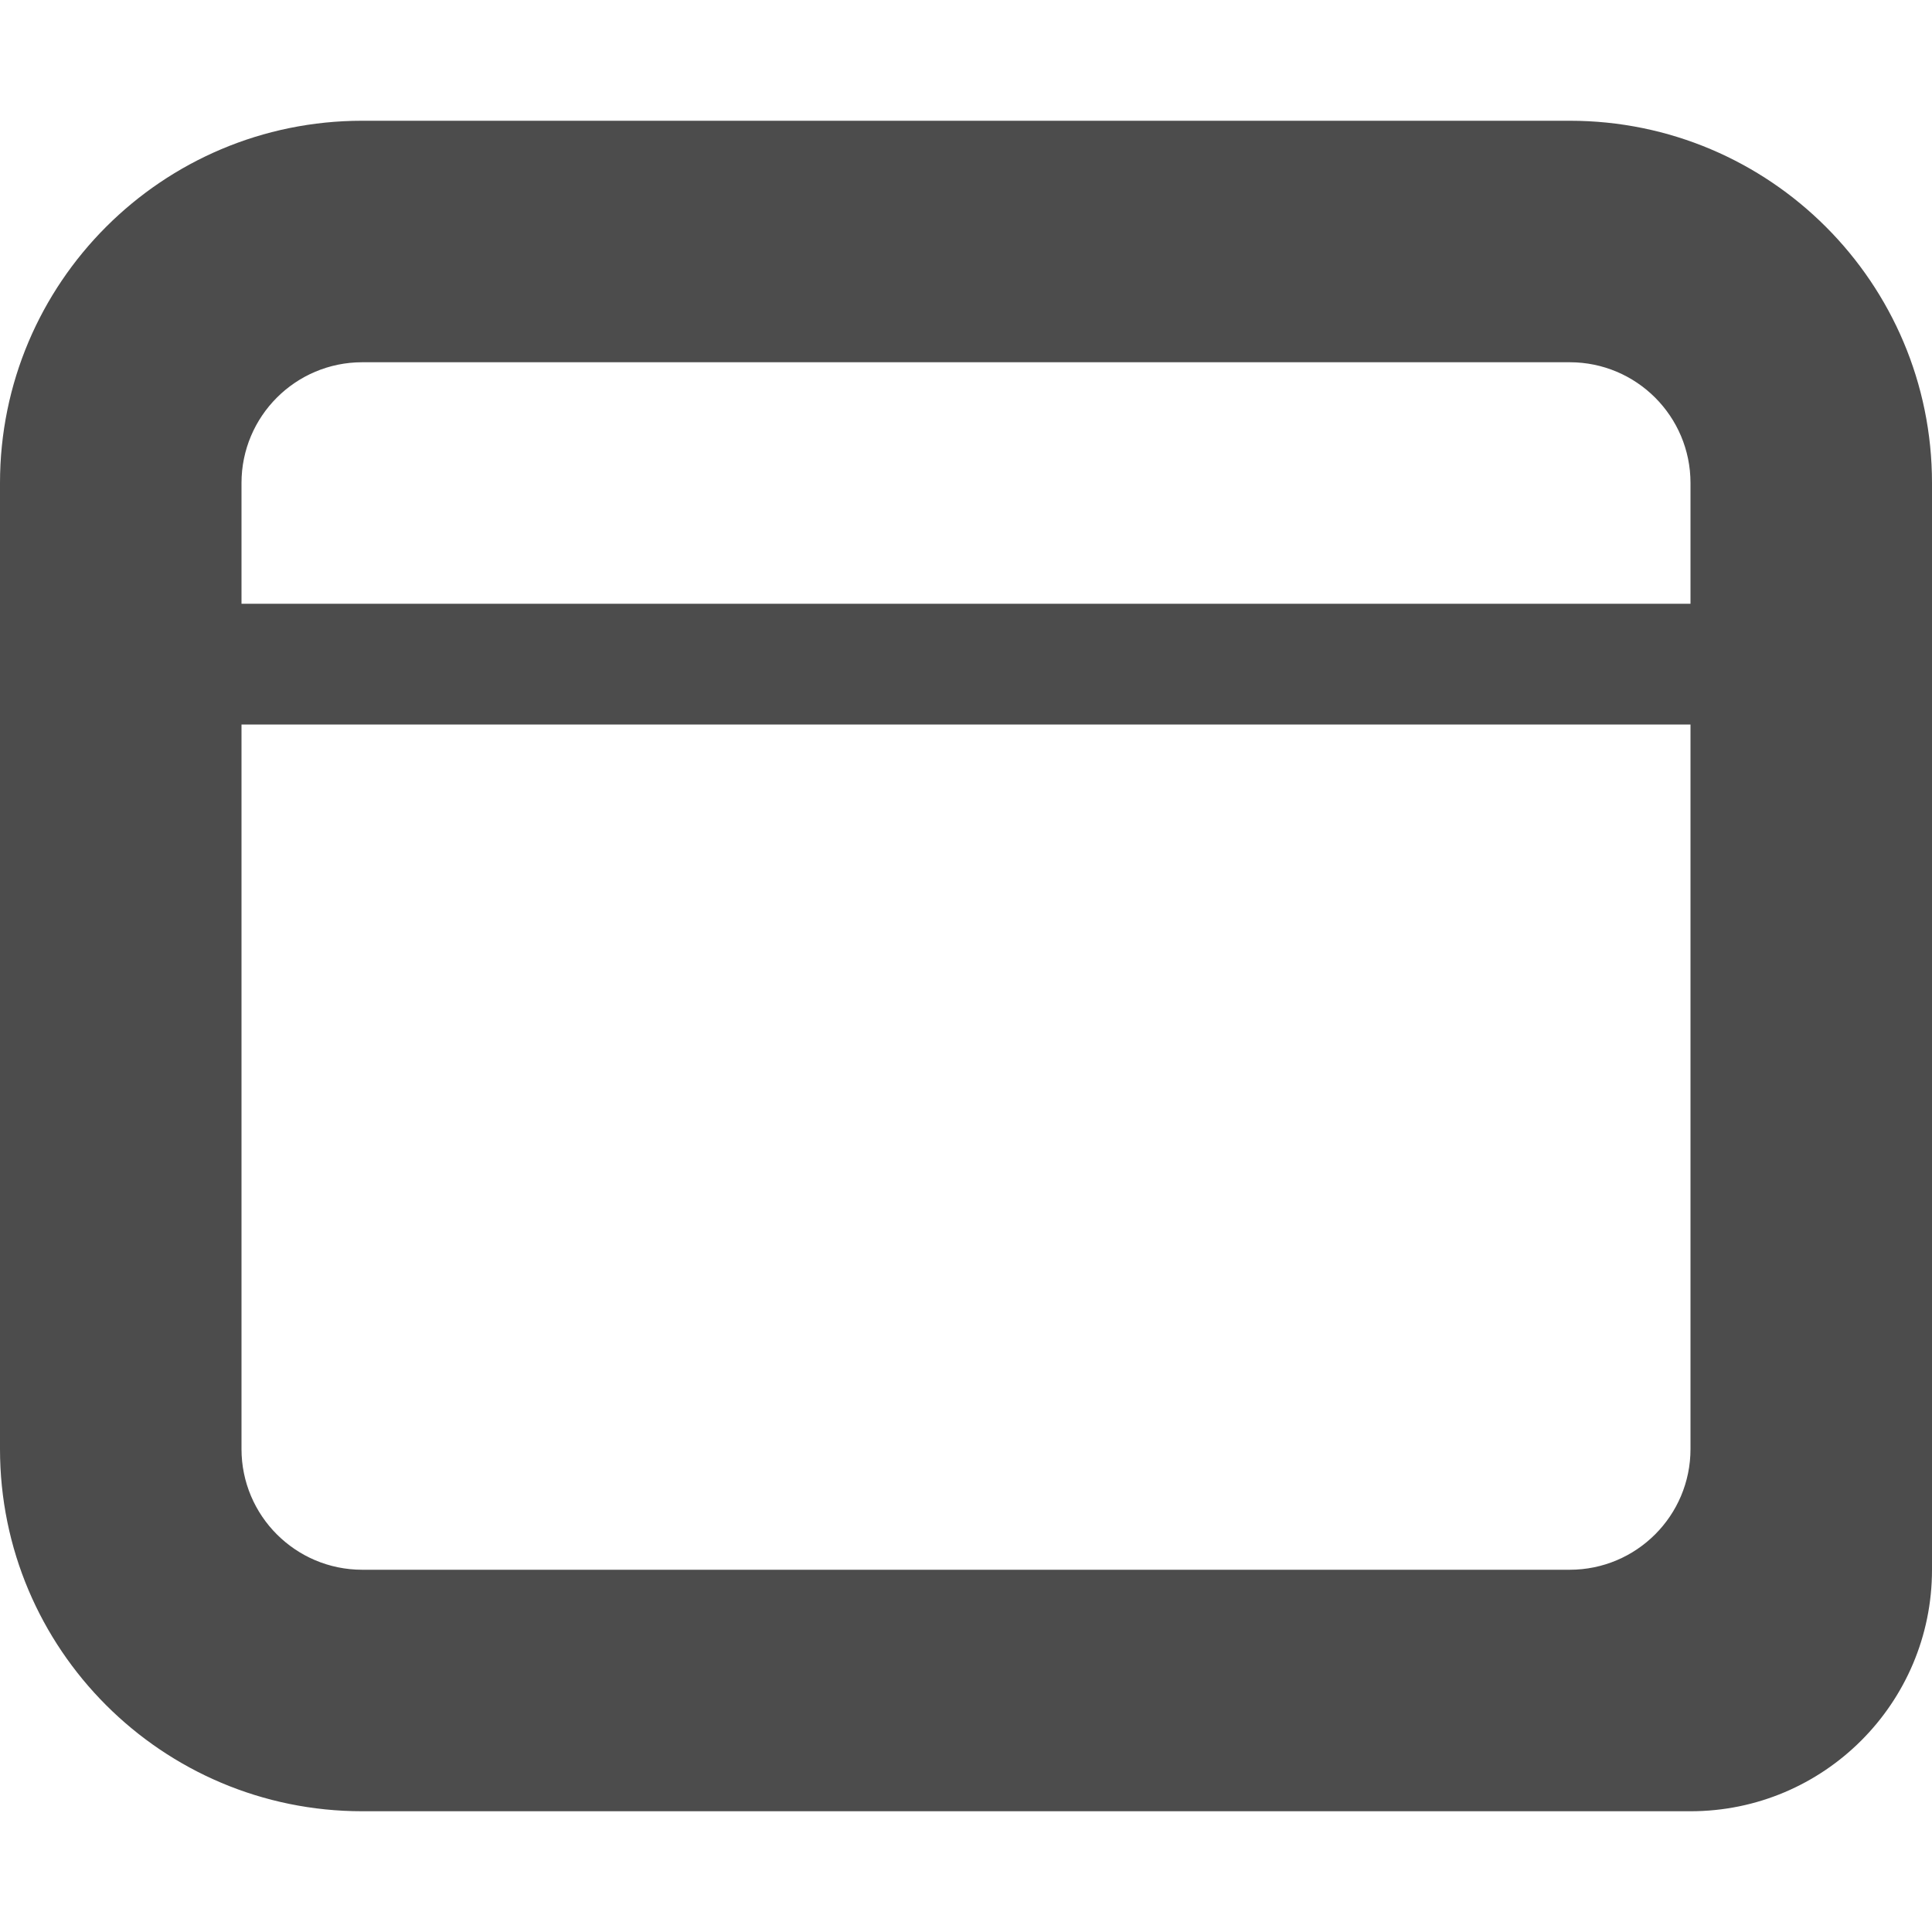
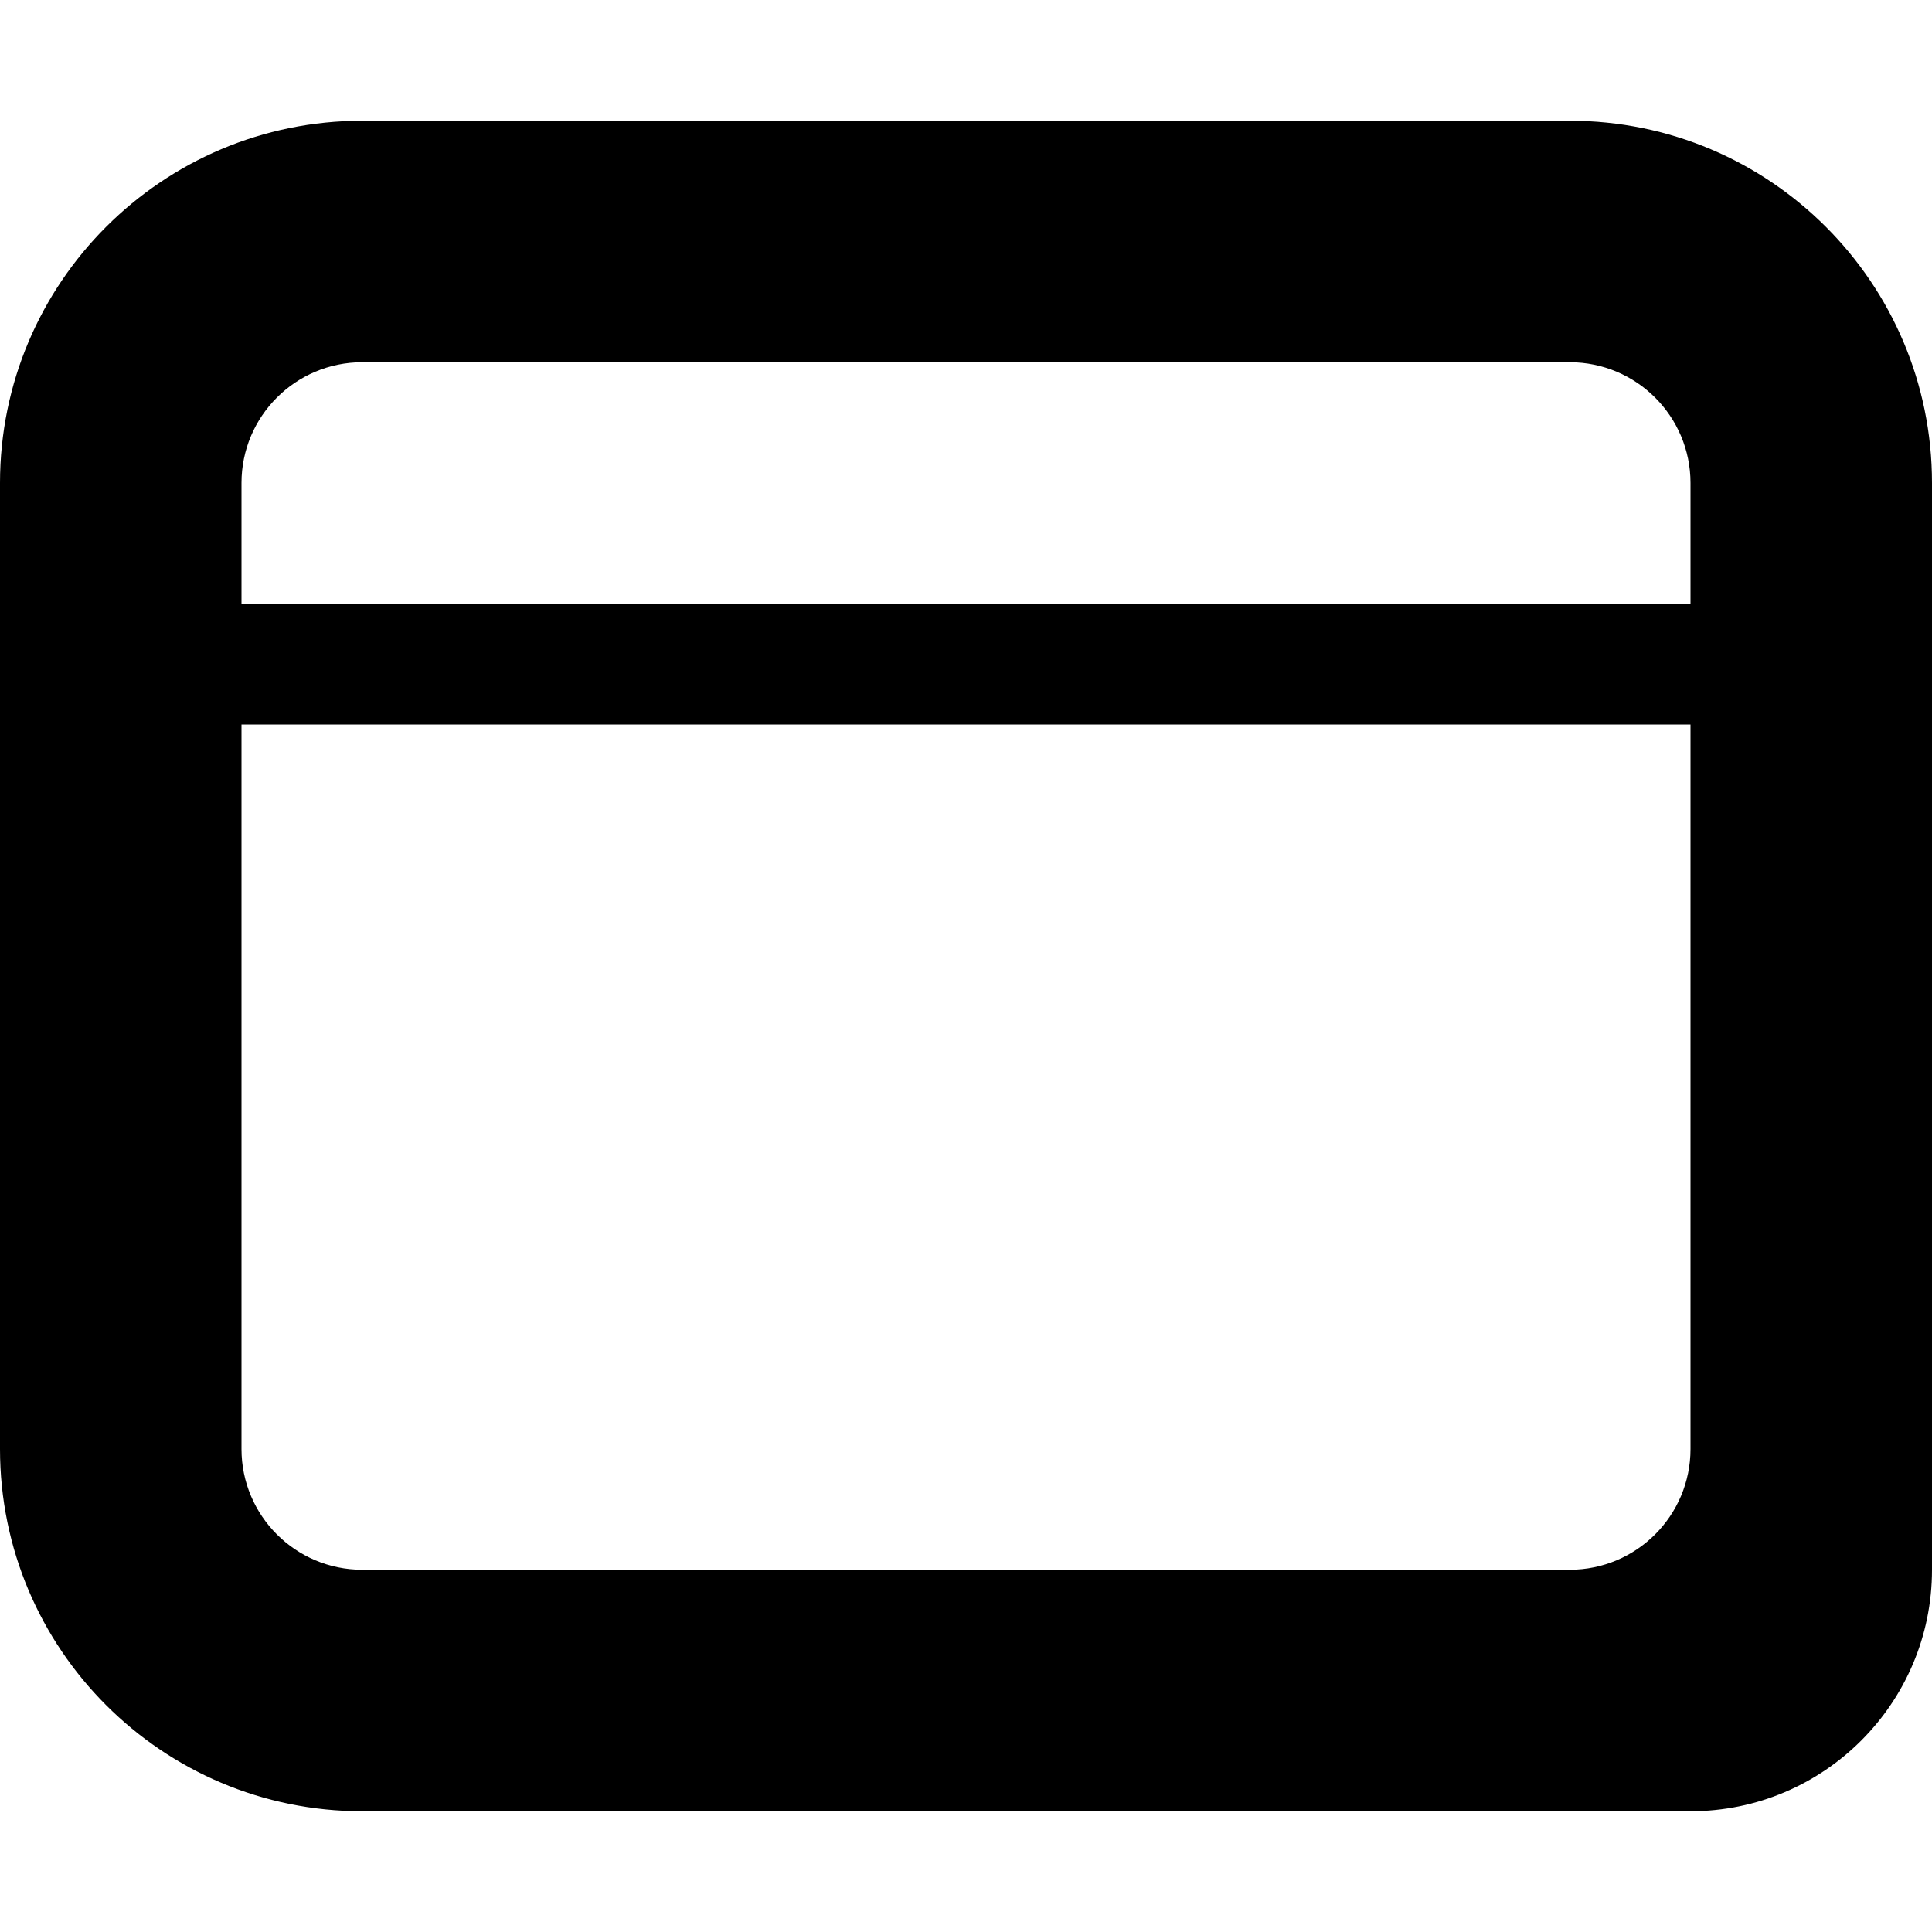
<svg xmlns="http://www.w3.org/2000/svg" width="16" height="16" viewBox="0 0 16 16">
-   <path fill="currentColor" fill-opacity="0.7" d="M13 1H3a3 3 0 0 0-3 3v8a3 3 0 0 0 3 3h11a2 2 0 0 0 2-2V4a3 3 0 0 0-3-3zm1 11a1 1 0 0 1-1 1H3a1 1 0 0 1-1-1V6h12zm0-7H2V4a1 1 0 0 1 1-1h10a1 1 0 0 1 1 1z" />
+   <path fill="currentColor" fill-opacity="1" d="M13 1H3a3 3 0 0 0-3 3v8a3 3 0 0 0 3 3h11a2 2 0 0 0 2-2V4a3 3 0 0 0-3-3zm1 11a1 1 0 0 1-1 1H3a1 1 0 0 1-1-1V6h12zm0-7H2V4a1 1 0 0 1 1-1h10a1 1 0 0 1 1 1z" />
</svg>
